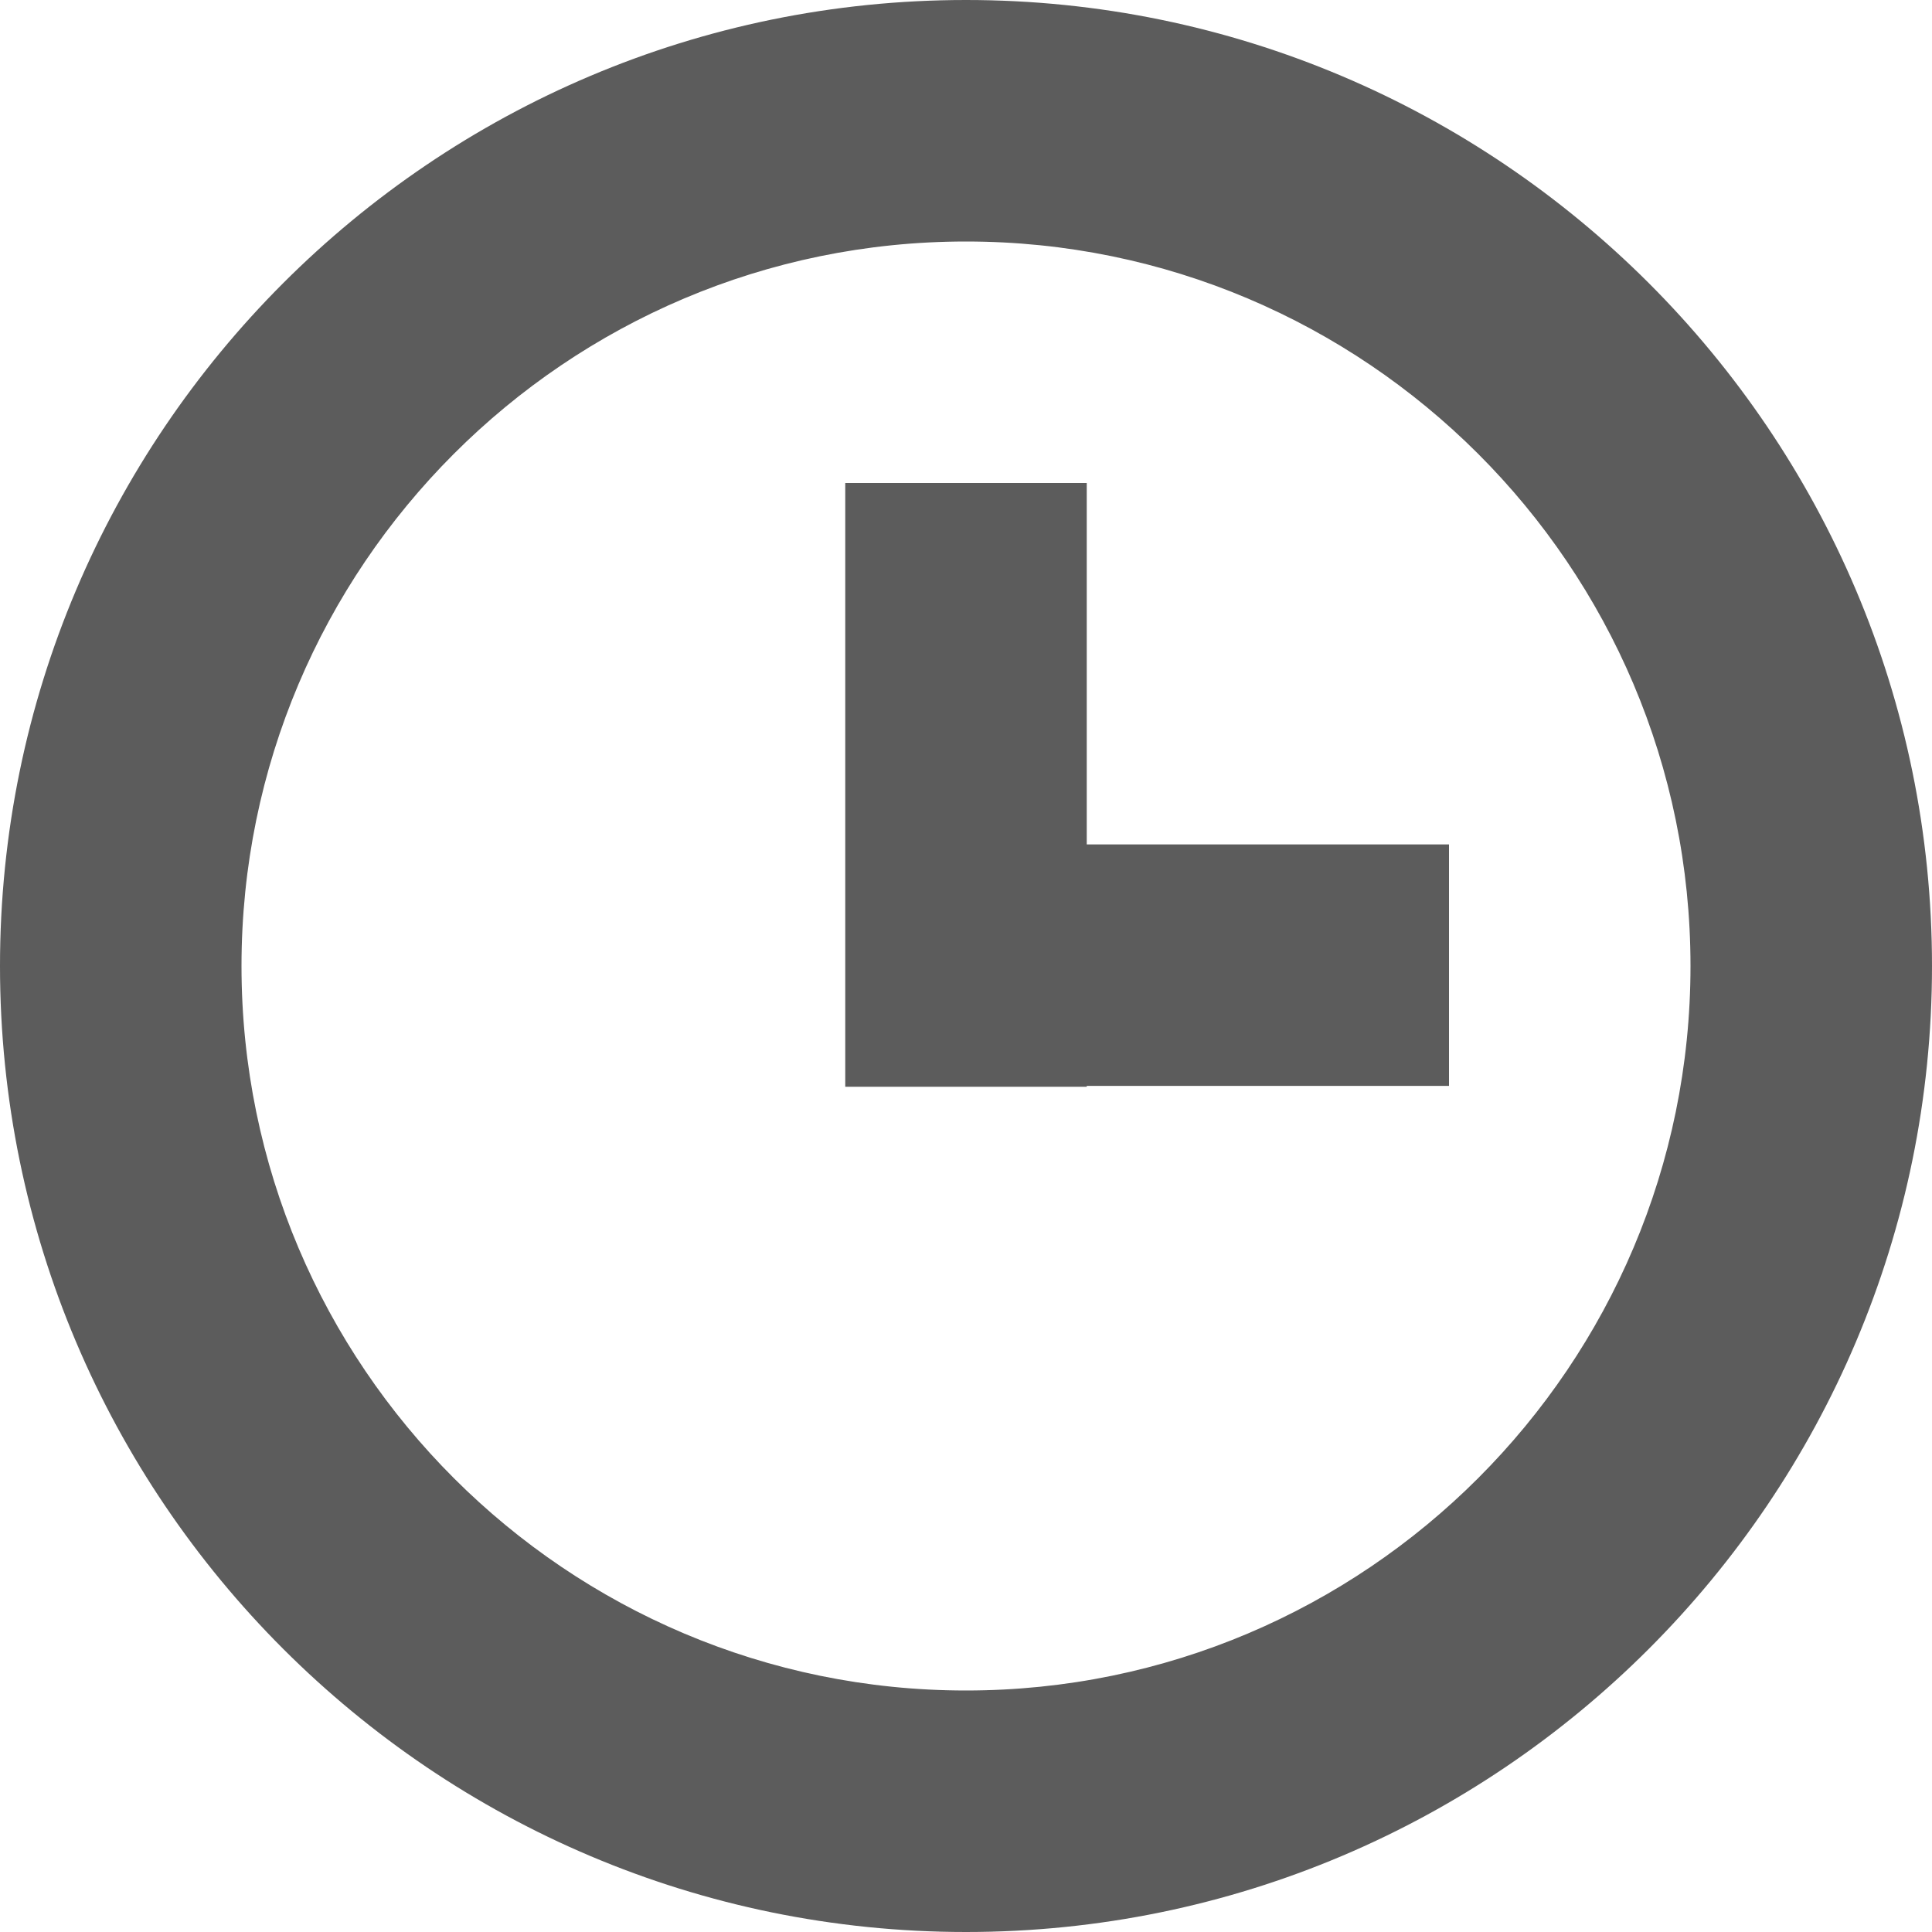
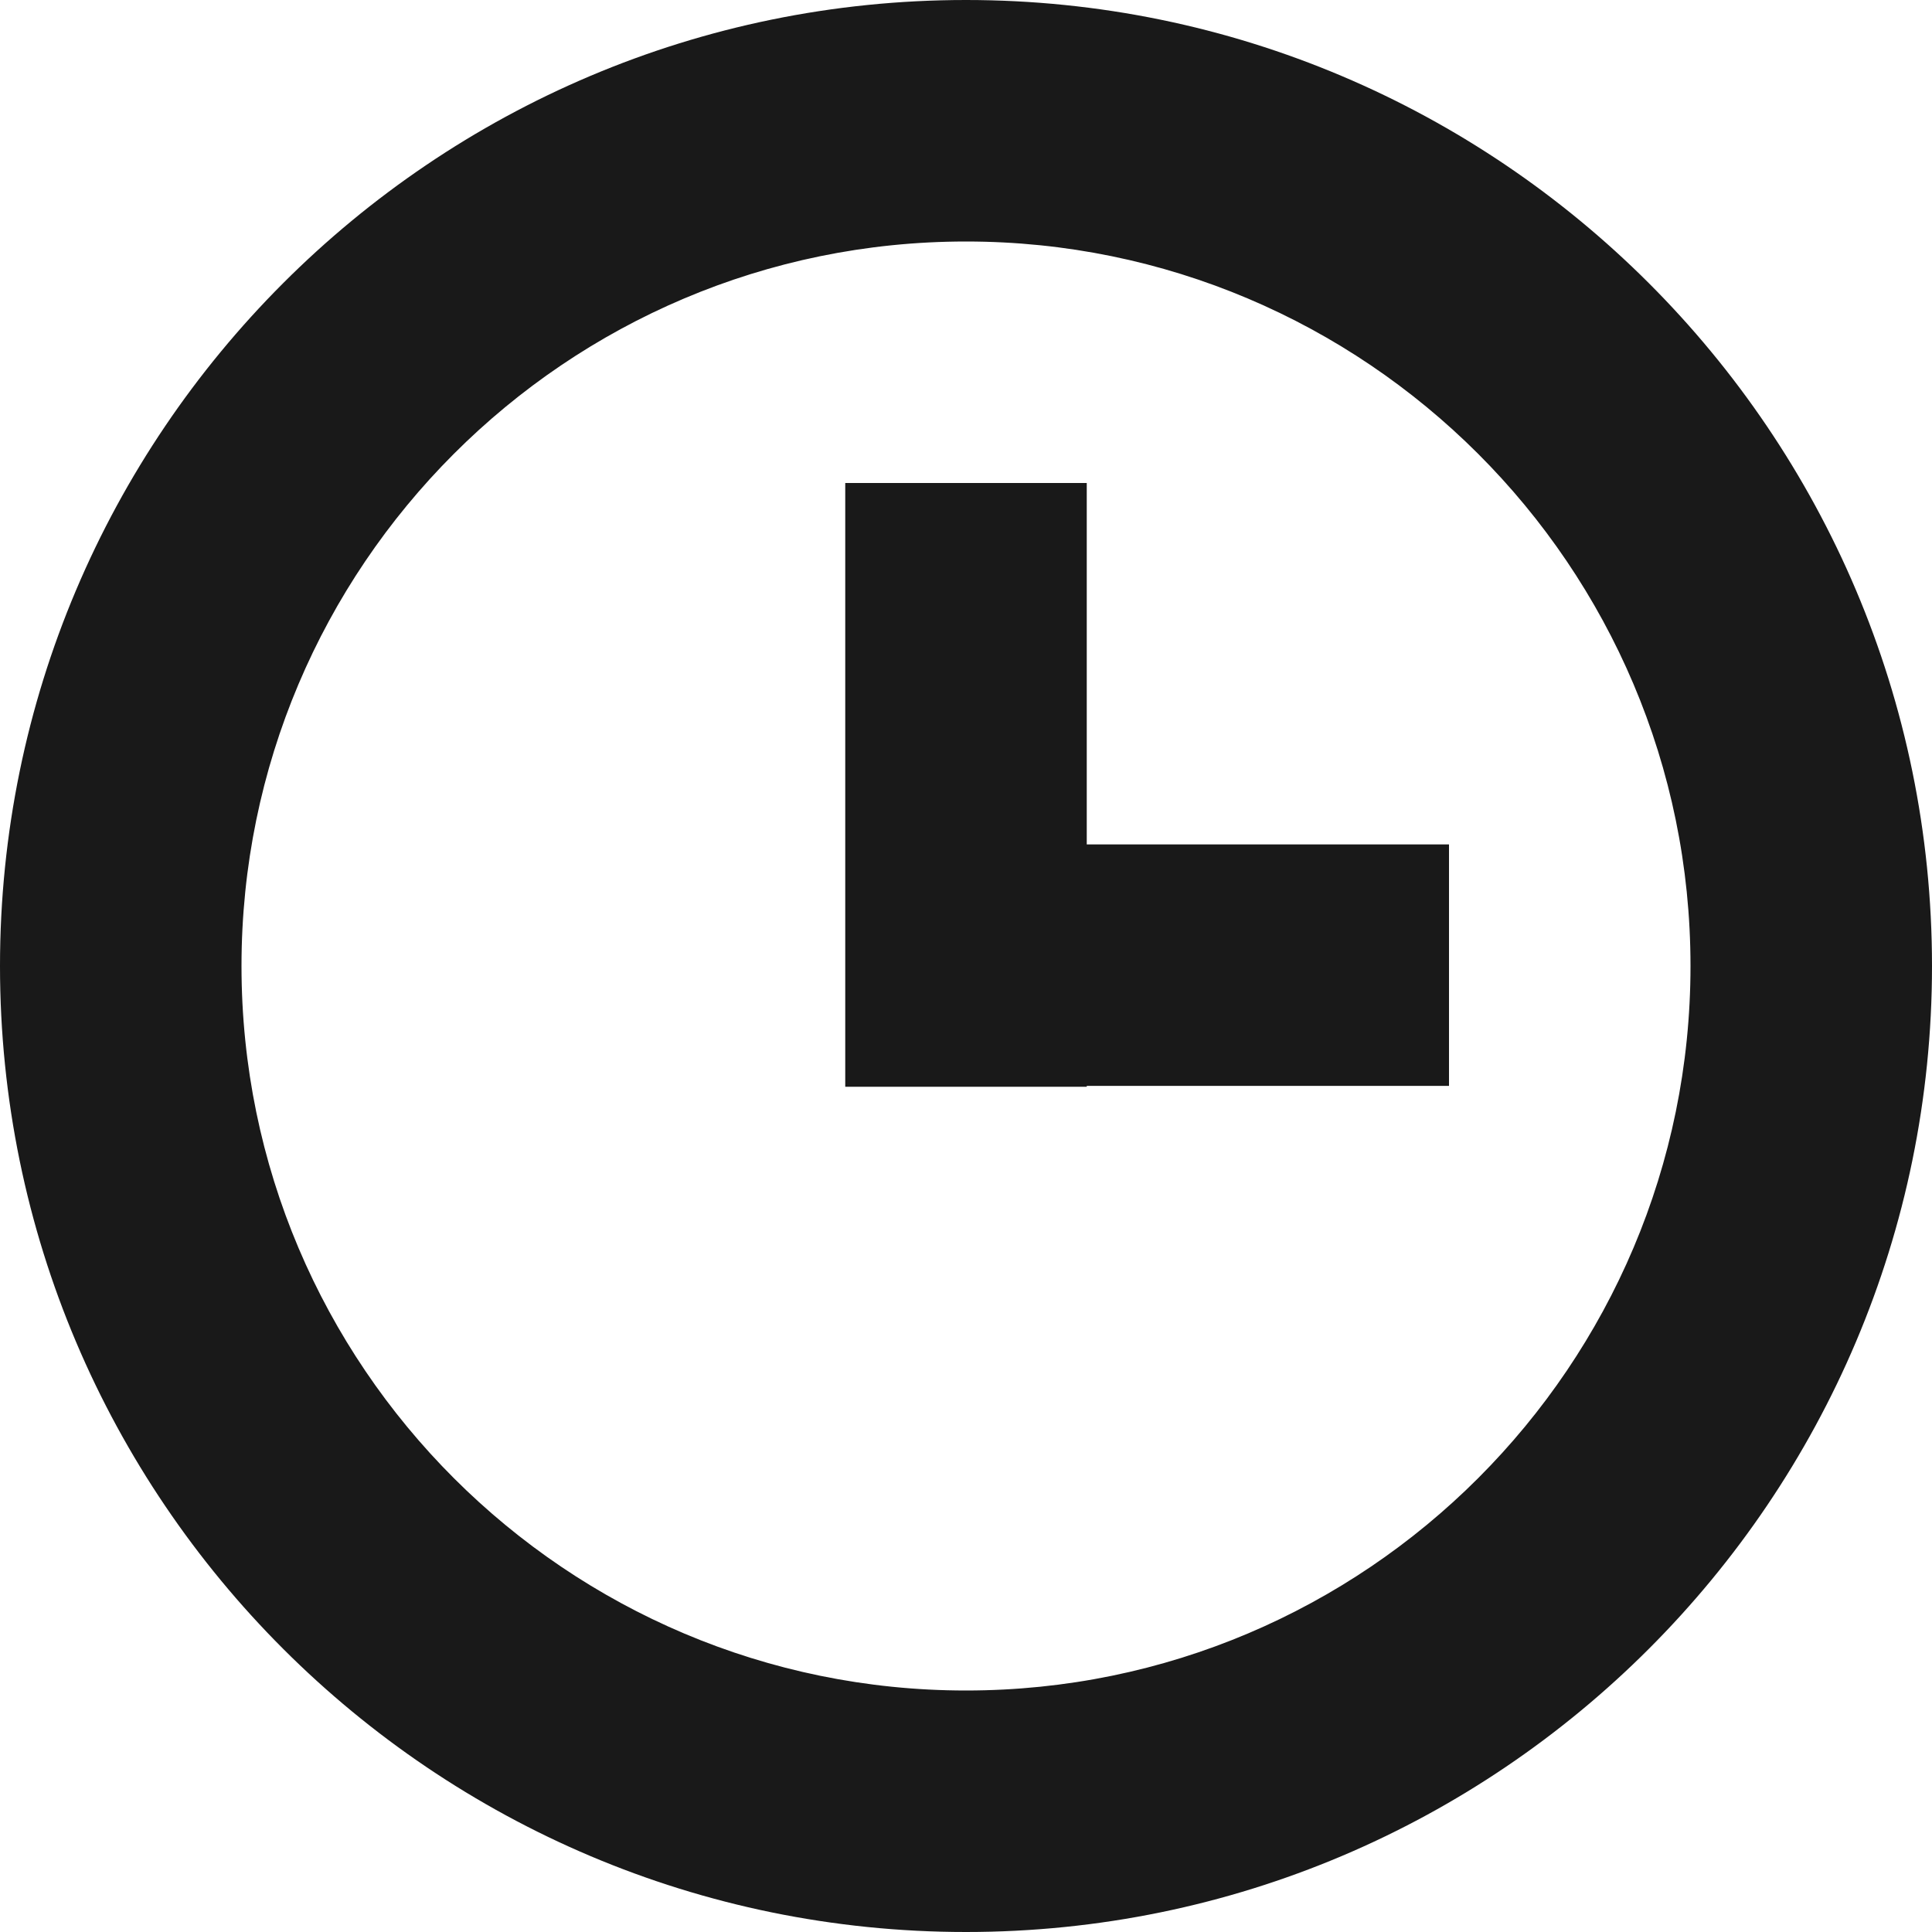
<svg xmlns="http://www.w3.org/2000/svg" width="16px" height="16px" viewBox="0 0 16 16" version="1.1">
-   <defs />
-   <g id="x16" stroke="none" stroke-width="1" fill="none" fill-rule="evenodd" transform="translate(-108, -235)" opacity="0.9">
-     <g id="SixteenPixels.Icons" transform="translate(75, 45)" fill="#4A4A4A">
+   <g id="x16" stroke="none" stroke-width="1" fill-rule="evenodd" transform="translate(-108, -235)" opacity="0.9">
+     <g id="SixteenPixels.Icons" transform="translate(75, 45)">
      <g id="Row-5" transform="translate(0, 190)">
        <path d="M42,7.007 L45,7.007 L45,9.007 L42,9.007 L42,12 L40,12 L40,7 L42,7 L42,7.007 Z M33,8 C33,3.582 36.591,0 41,0 C45.418,0 49,3.591 49,8 C49,12.418 45.409,16 41,16 C36.582,16 33,12.409 33,8 Z M35,8 C35,11.307 37.686,14 41,14 C44.307,14 47,11.314 47,8 C47,4.693 44.314,2 41,2 C37.693,2 35,4.686 35,8 Z" id="Clock.Icon" transform="translate(41, 8) scale(1, -1) translate(-41, -8) " />
      </g>
    </g>
  </g>
</svg>
